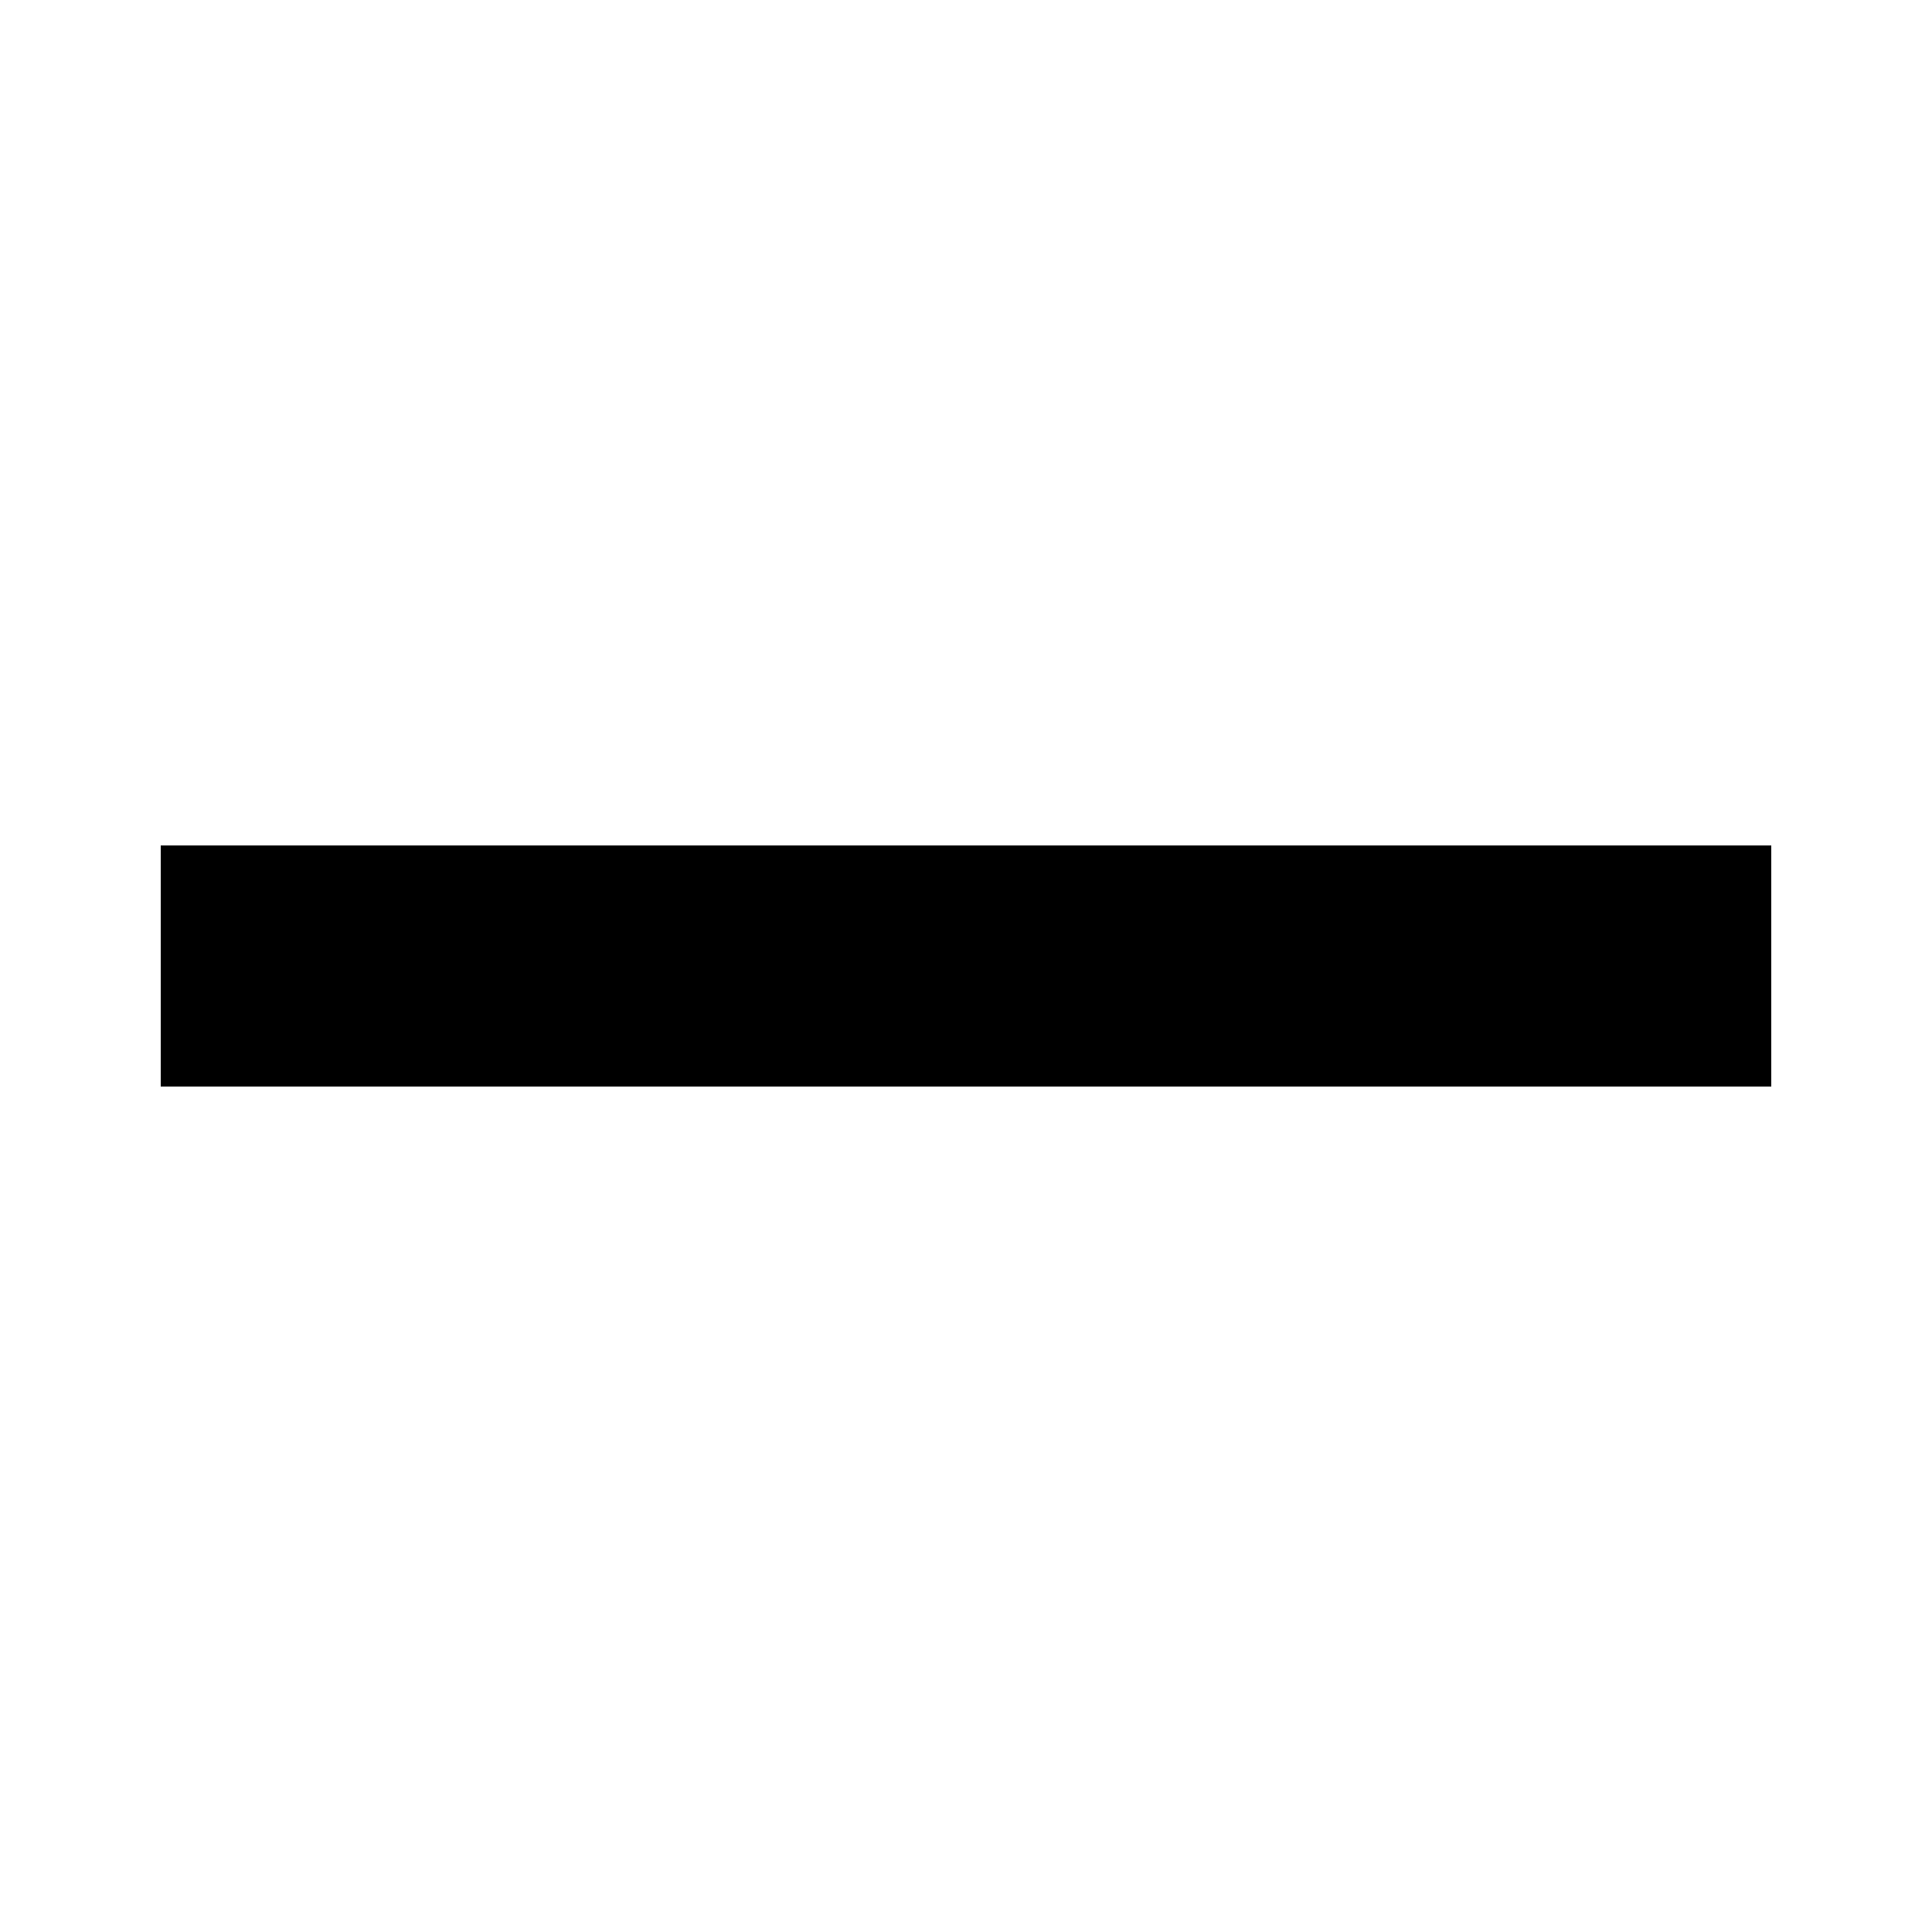
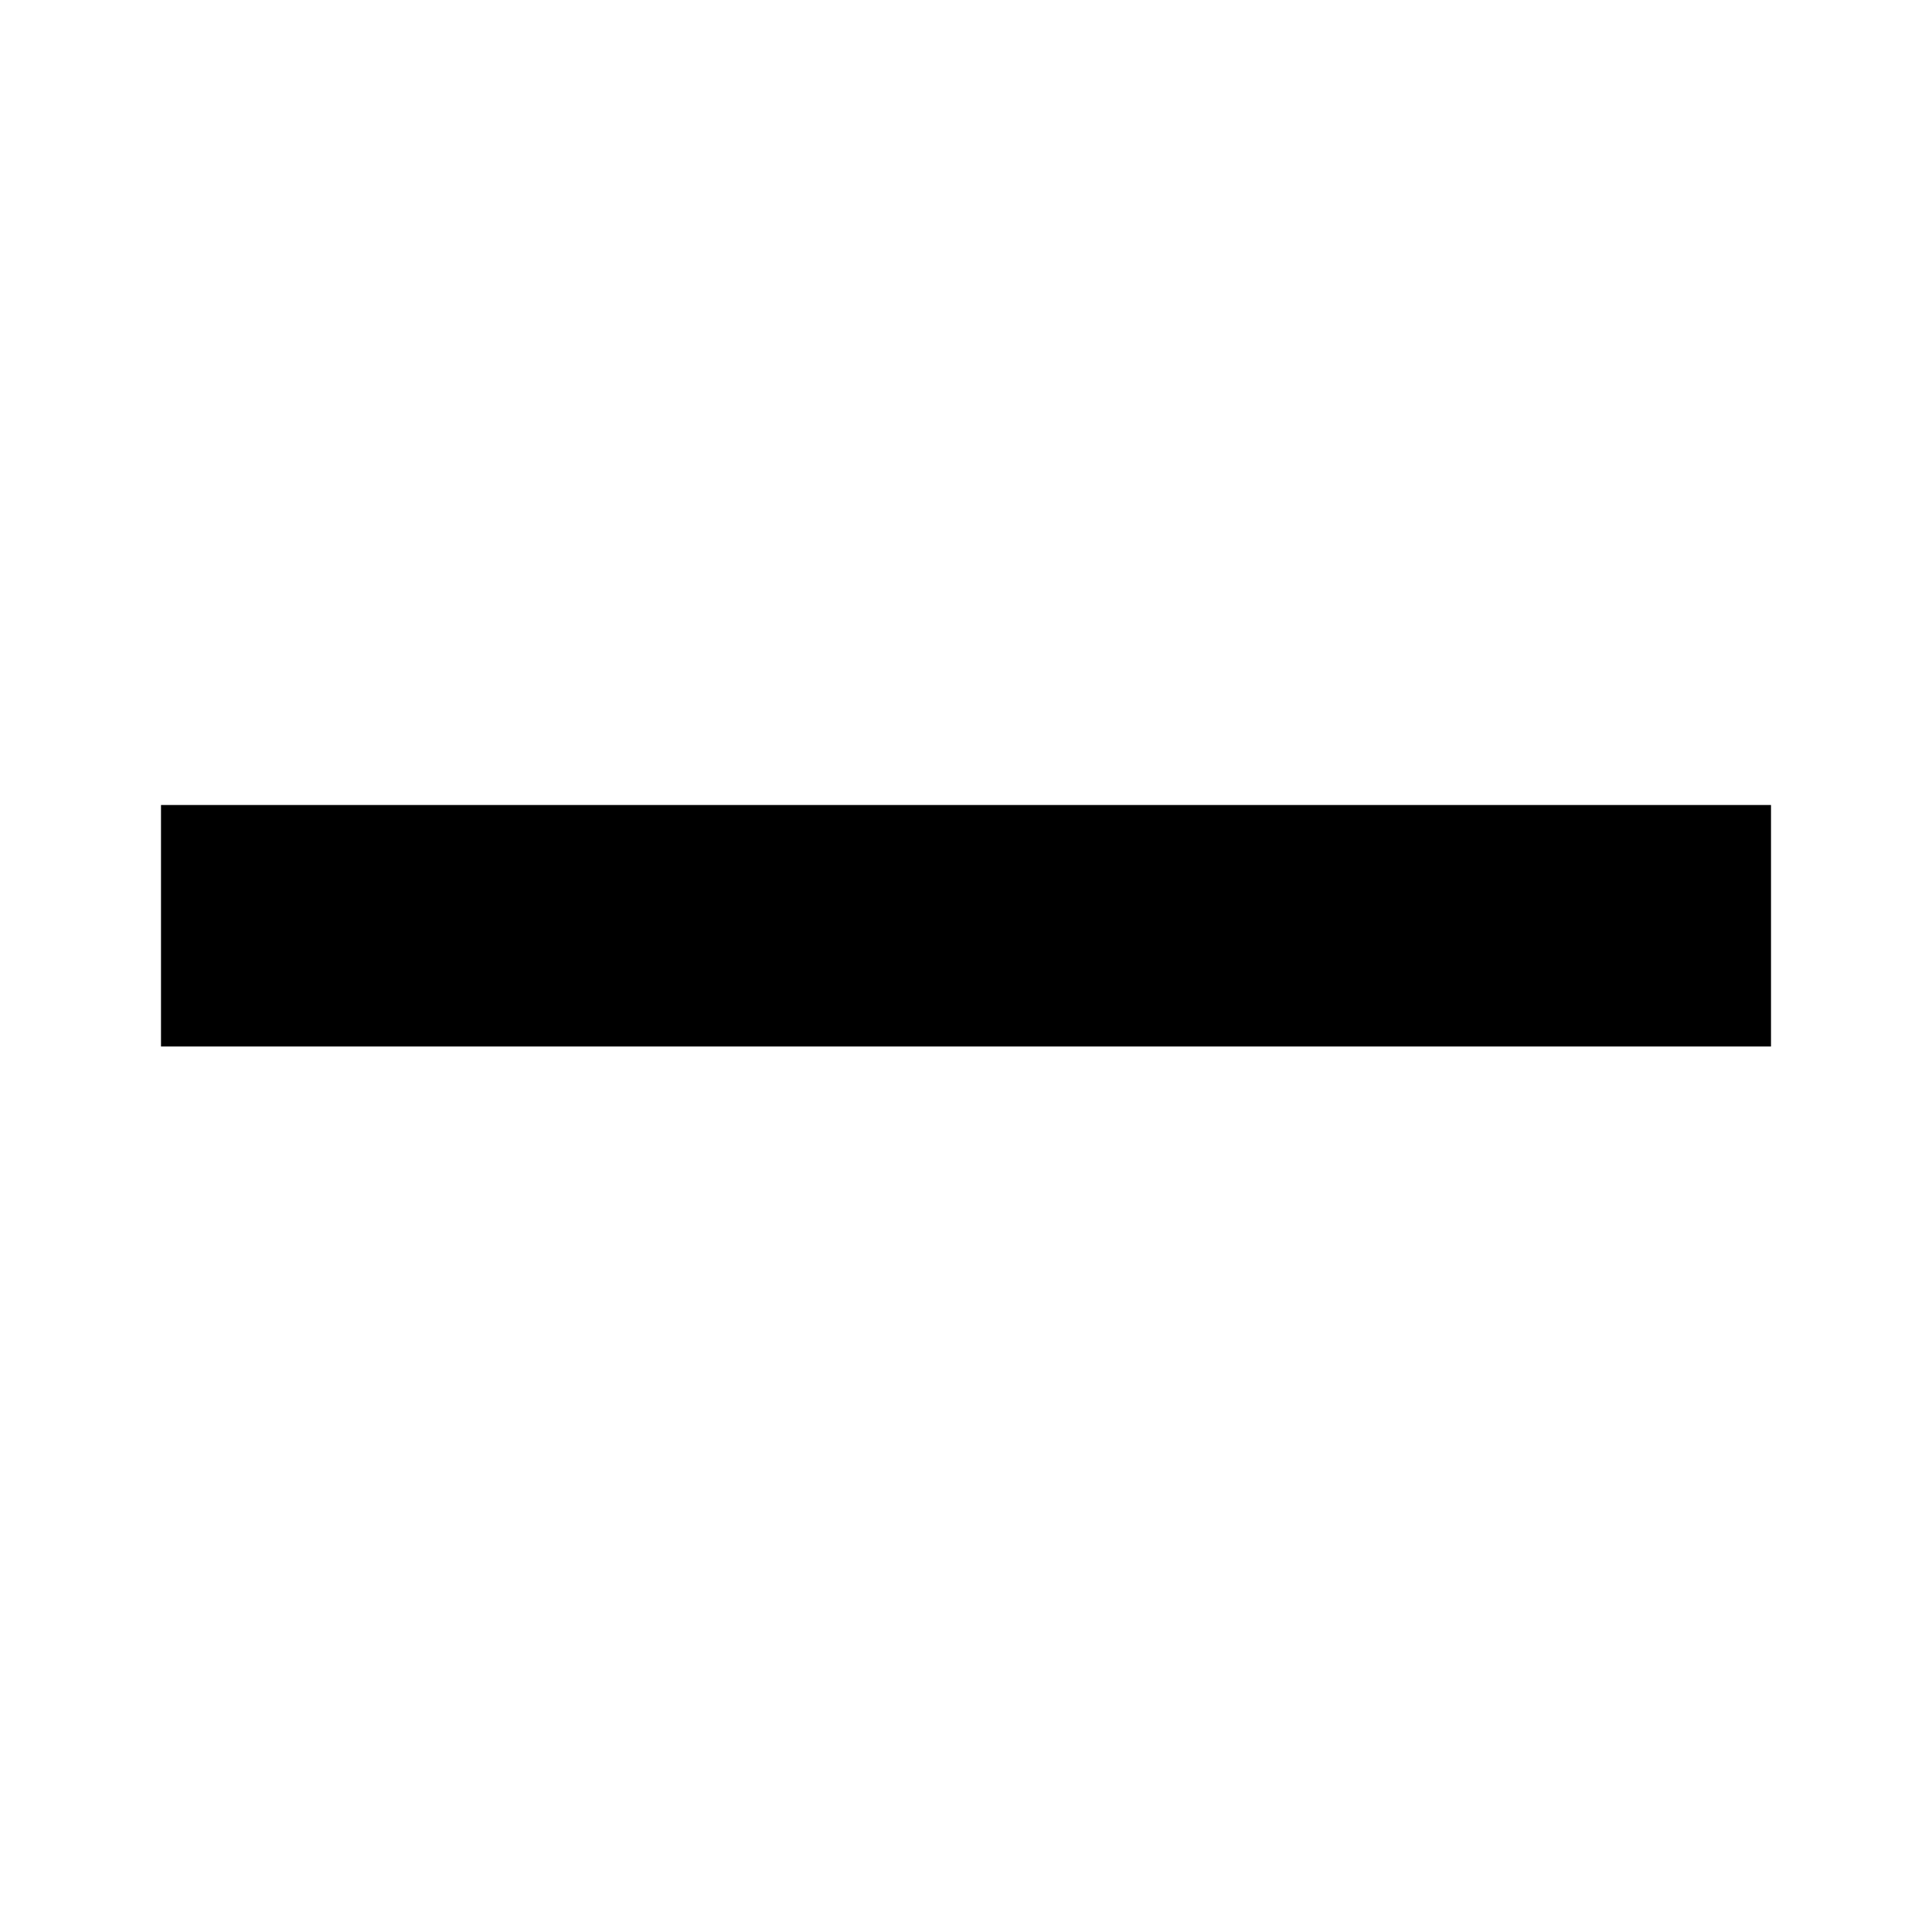
<svg xmlns="http://www.w3.org/2000/svg" xmlns:ns1="http://www.4d.com/2014/editor" width="24" height="24" viewport-fill="#FF00FF" viewport-fill-opacity="0">
-   <line id="line" transform="translate(2,4)" x1="0" y1="8" x2="20" y2="8" shape-rendering="crispEdges" stroke="#000000" stroke-width="3" stroke-opacity="1" ns1:stroke="#000000" ns1:stroke-width="3" ns1:stroke-opacity="1" ns1:stroke-index="0" />
+   <line id="line" transform="translate(2,3.5)" x1="0" y1="8" x2="20" y2="8" stroke="#000000" stroke-width="3" stroke-opacity="1" ns1:stroke="#000000" ns1:stroke-width="3" ns1:stroke-opacity="1" ns1:stroke-index="0" />
</svg>
